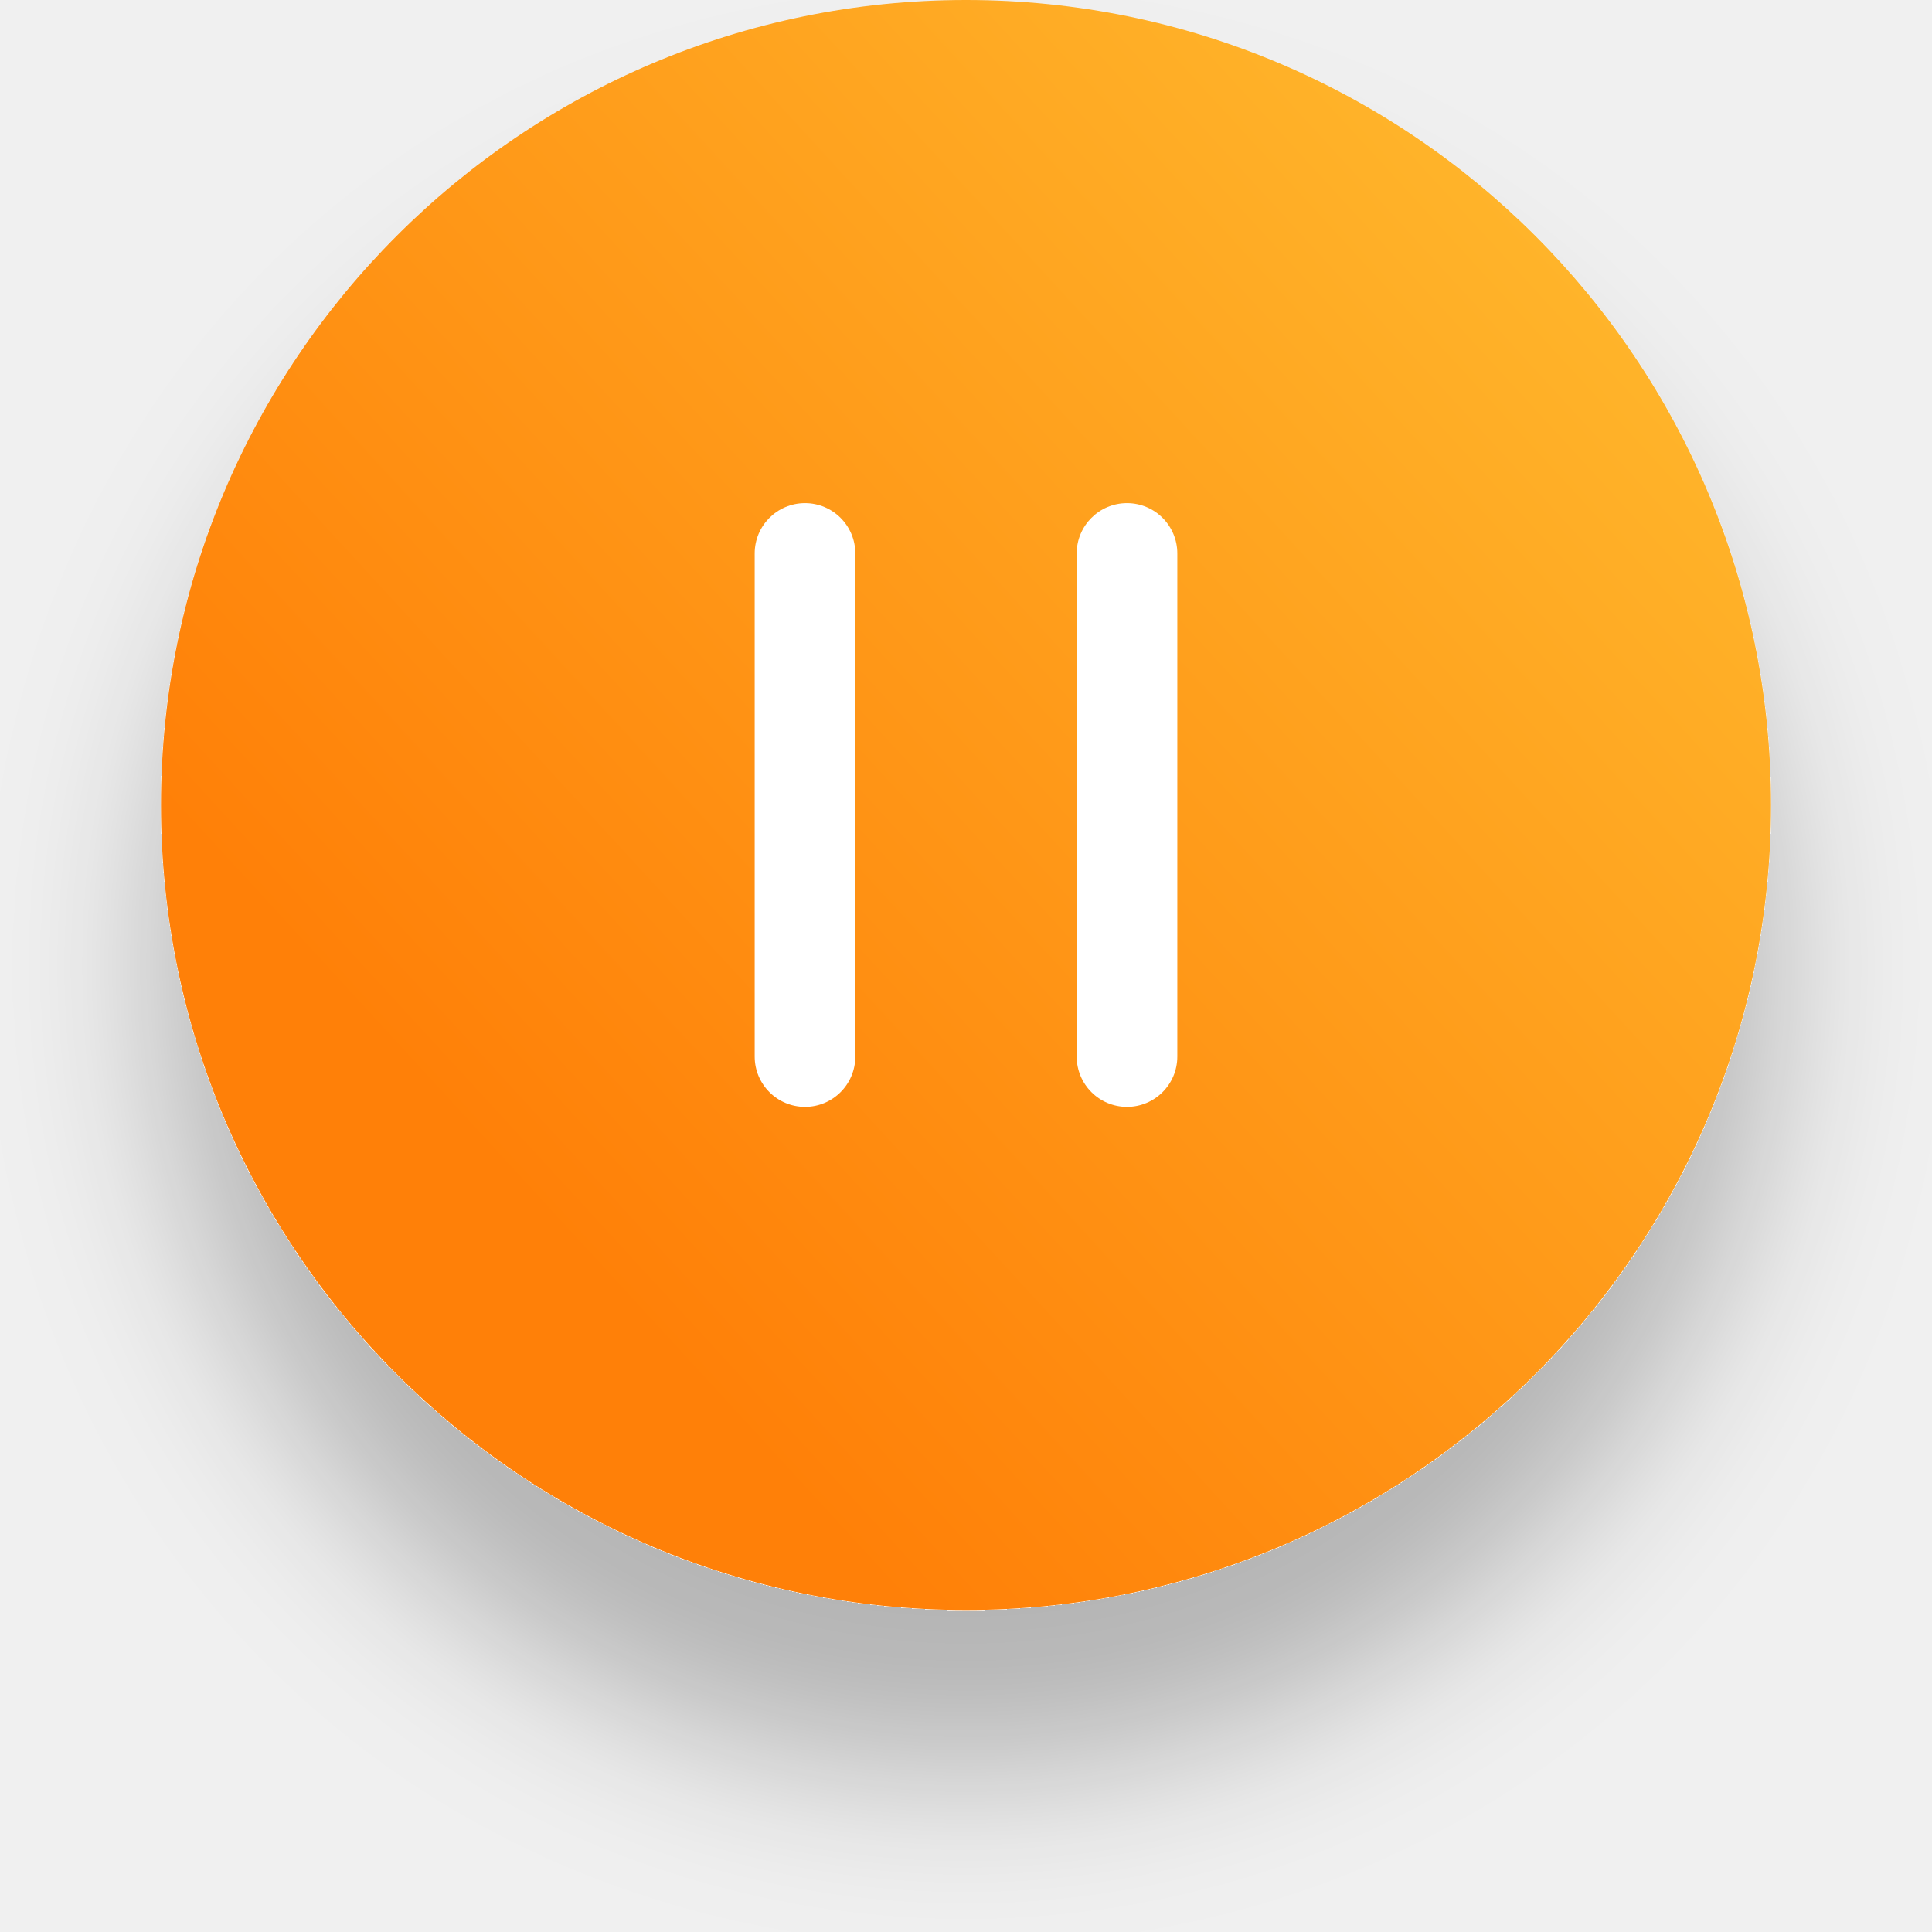
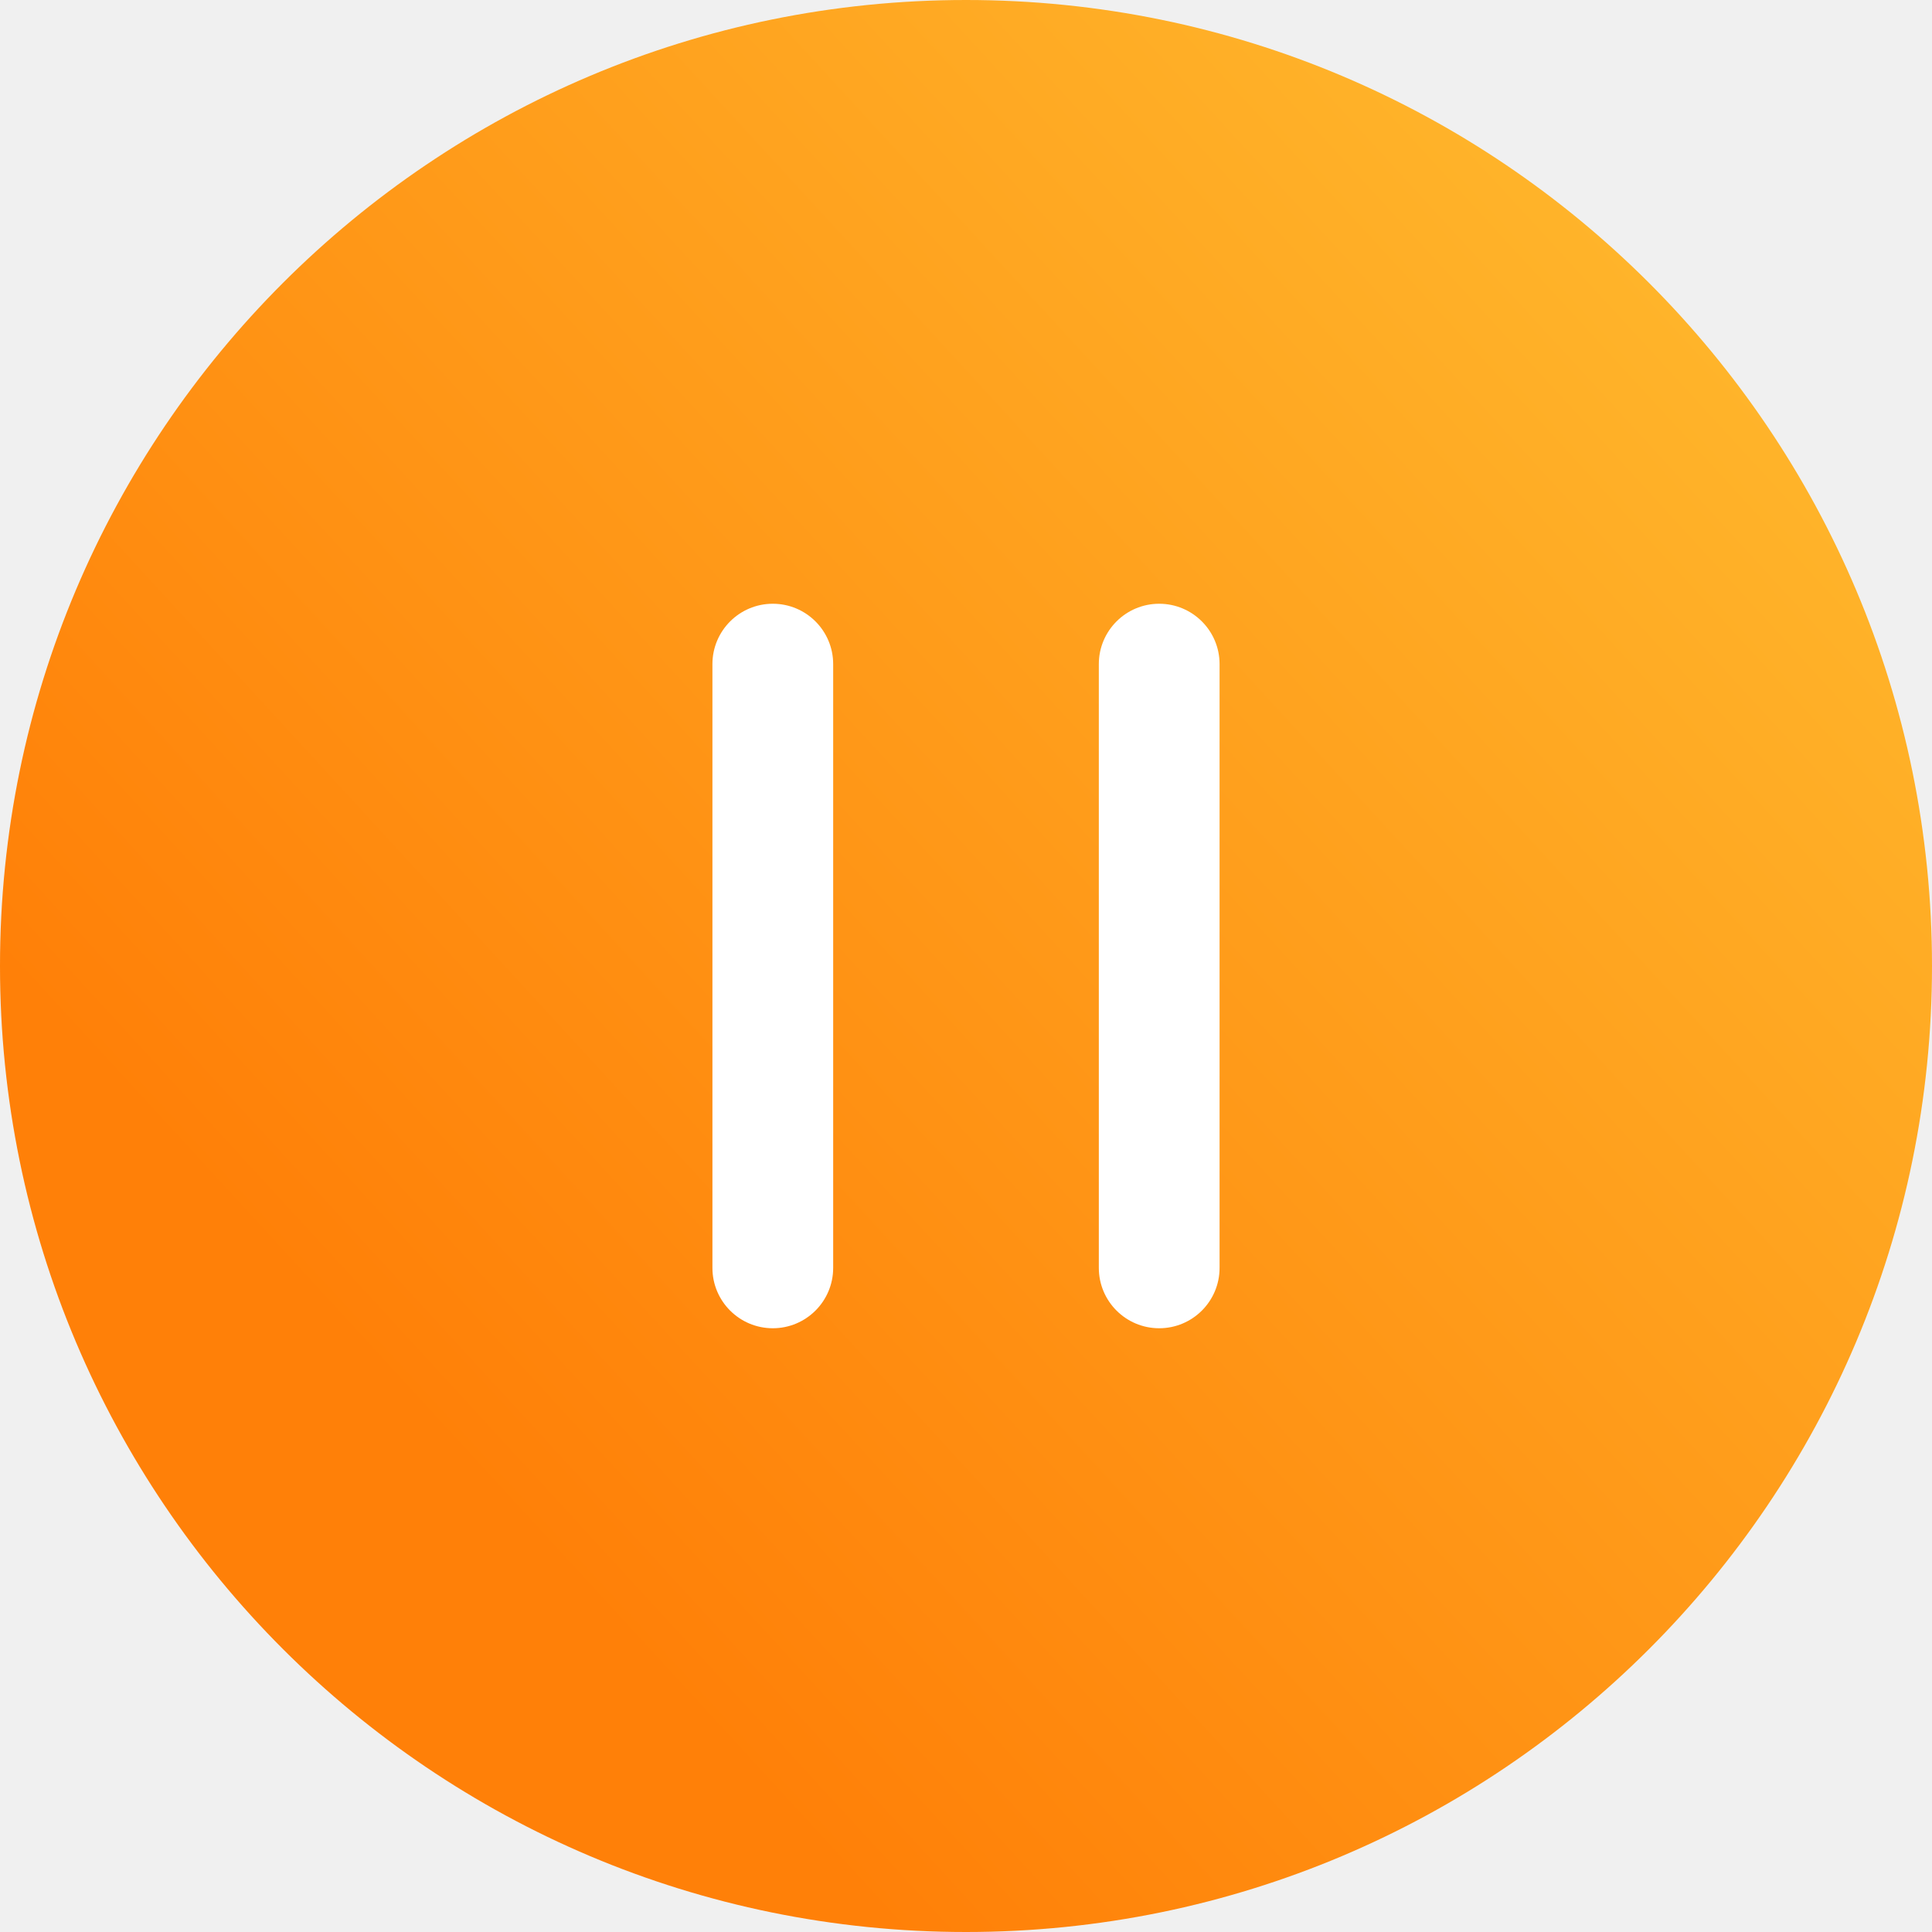
- <svg xmlns="http://www.w3.org/2000/svg" width="48" height="48" viewBox="0 0 48 48" fill="none">
-   <g filter="url(#filter0_d_1998_26197)">
-     <circle cx="24" cy="20" r="20" fill="url(#paint0_linear_1998_26197)" />
-   </g>
-   <rect x="18.75" y="12.5" width="2.5" height="15" rx="1.25" fill="white" />
-   <rect x="26.75" y="12.5" width="2.5" height="15" rx="1.25" fill="white" />
+ <svg xmlns="http://www.w3.org/2000/svg" width="40" height="40" viewBox="0 0 40 40" fill="none">
+   <circle cx="20" cy="20" r="20" fill="url(#paint0_linear_1983_4279)" />
+   <rect x="14.75" y="12.5" width="2.5" height="15" rx="1.25" fill="white" />
+   <rect x="22.75" y="12.5" width="2.5" height="15" rx="1.25" fill="white" />
  <defs>
-     <filter id="filter0_d_1998_26197" x="0" y="0" width="48" height="48" filterUnits="userSpaceOnUse" color-interpolation-filters="sRGB">
-       <feFlood flood-opacity="0" result="BackgroundImageFix" />
-       <feColorMatrix in="SourceAlpha" type="matrix" values="0 0 0 0 0 0 0 0 0 0 0 0 0 0 0 0 0 0 127 0" result="hardAlpha" />
-       <feOffset dy="4" />
-       <feGaussianBlur stdDeviation="2" />
-       <feComposite in2="hardAlpha" operator="out" />
-       <feColorMatrix type="matrix" values="0 0 0 0 0 0 0 0 0 0 0 0 0 0 0 0 0 0 0.25 0" />
-       <feBlend mode="normal" in2="BackgroundImageFix" result="effect1_dropShadow_1998_26197" />
-       <feBlend mode="normal" in="SourceGraphic" in2="effect1_dropShadow_1998_26197" result="shape" />
-     </filter>
-     <linearGradient id="paint0_linear_1998_26197" x1="4" y1="20" x2="39.471" y2="-12.602" gradientUnits="userSpaceOnUse">
+     <linearGradient id="paint0_linear_1983_4279" x1="0" y1="20" x2="35.471" y2="-12.602" gradientUnits="userSpaceOnUse">
      <stop stop-color="#FF8008" />
      <stop offset="1" stop-color="#FFC837" />
    </linearGradient>
  </defs>
</svg>
